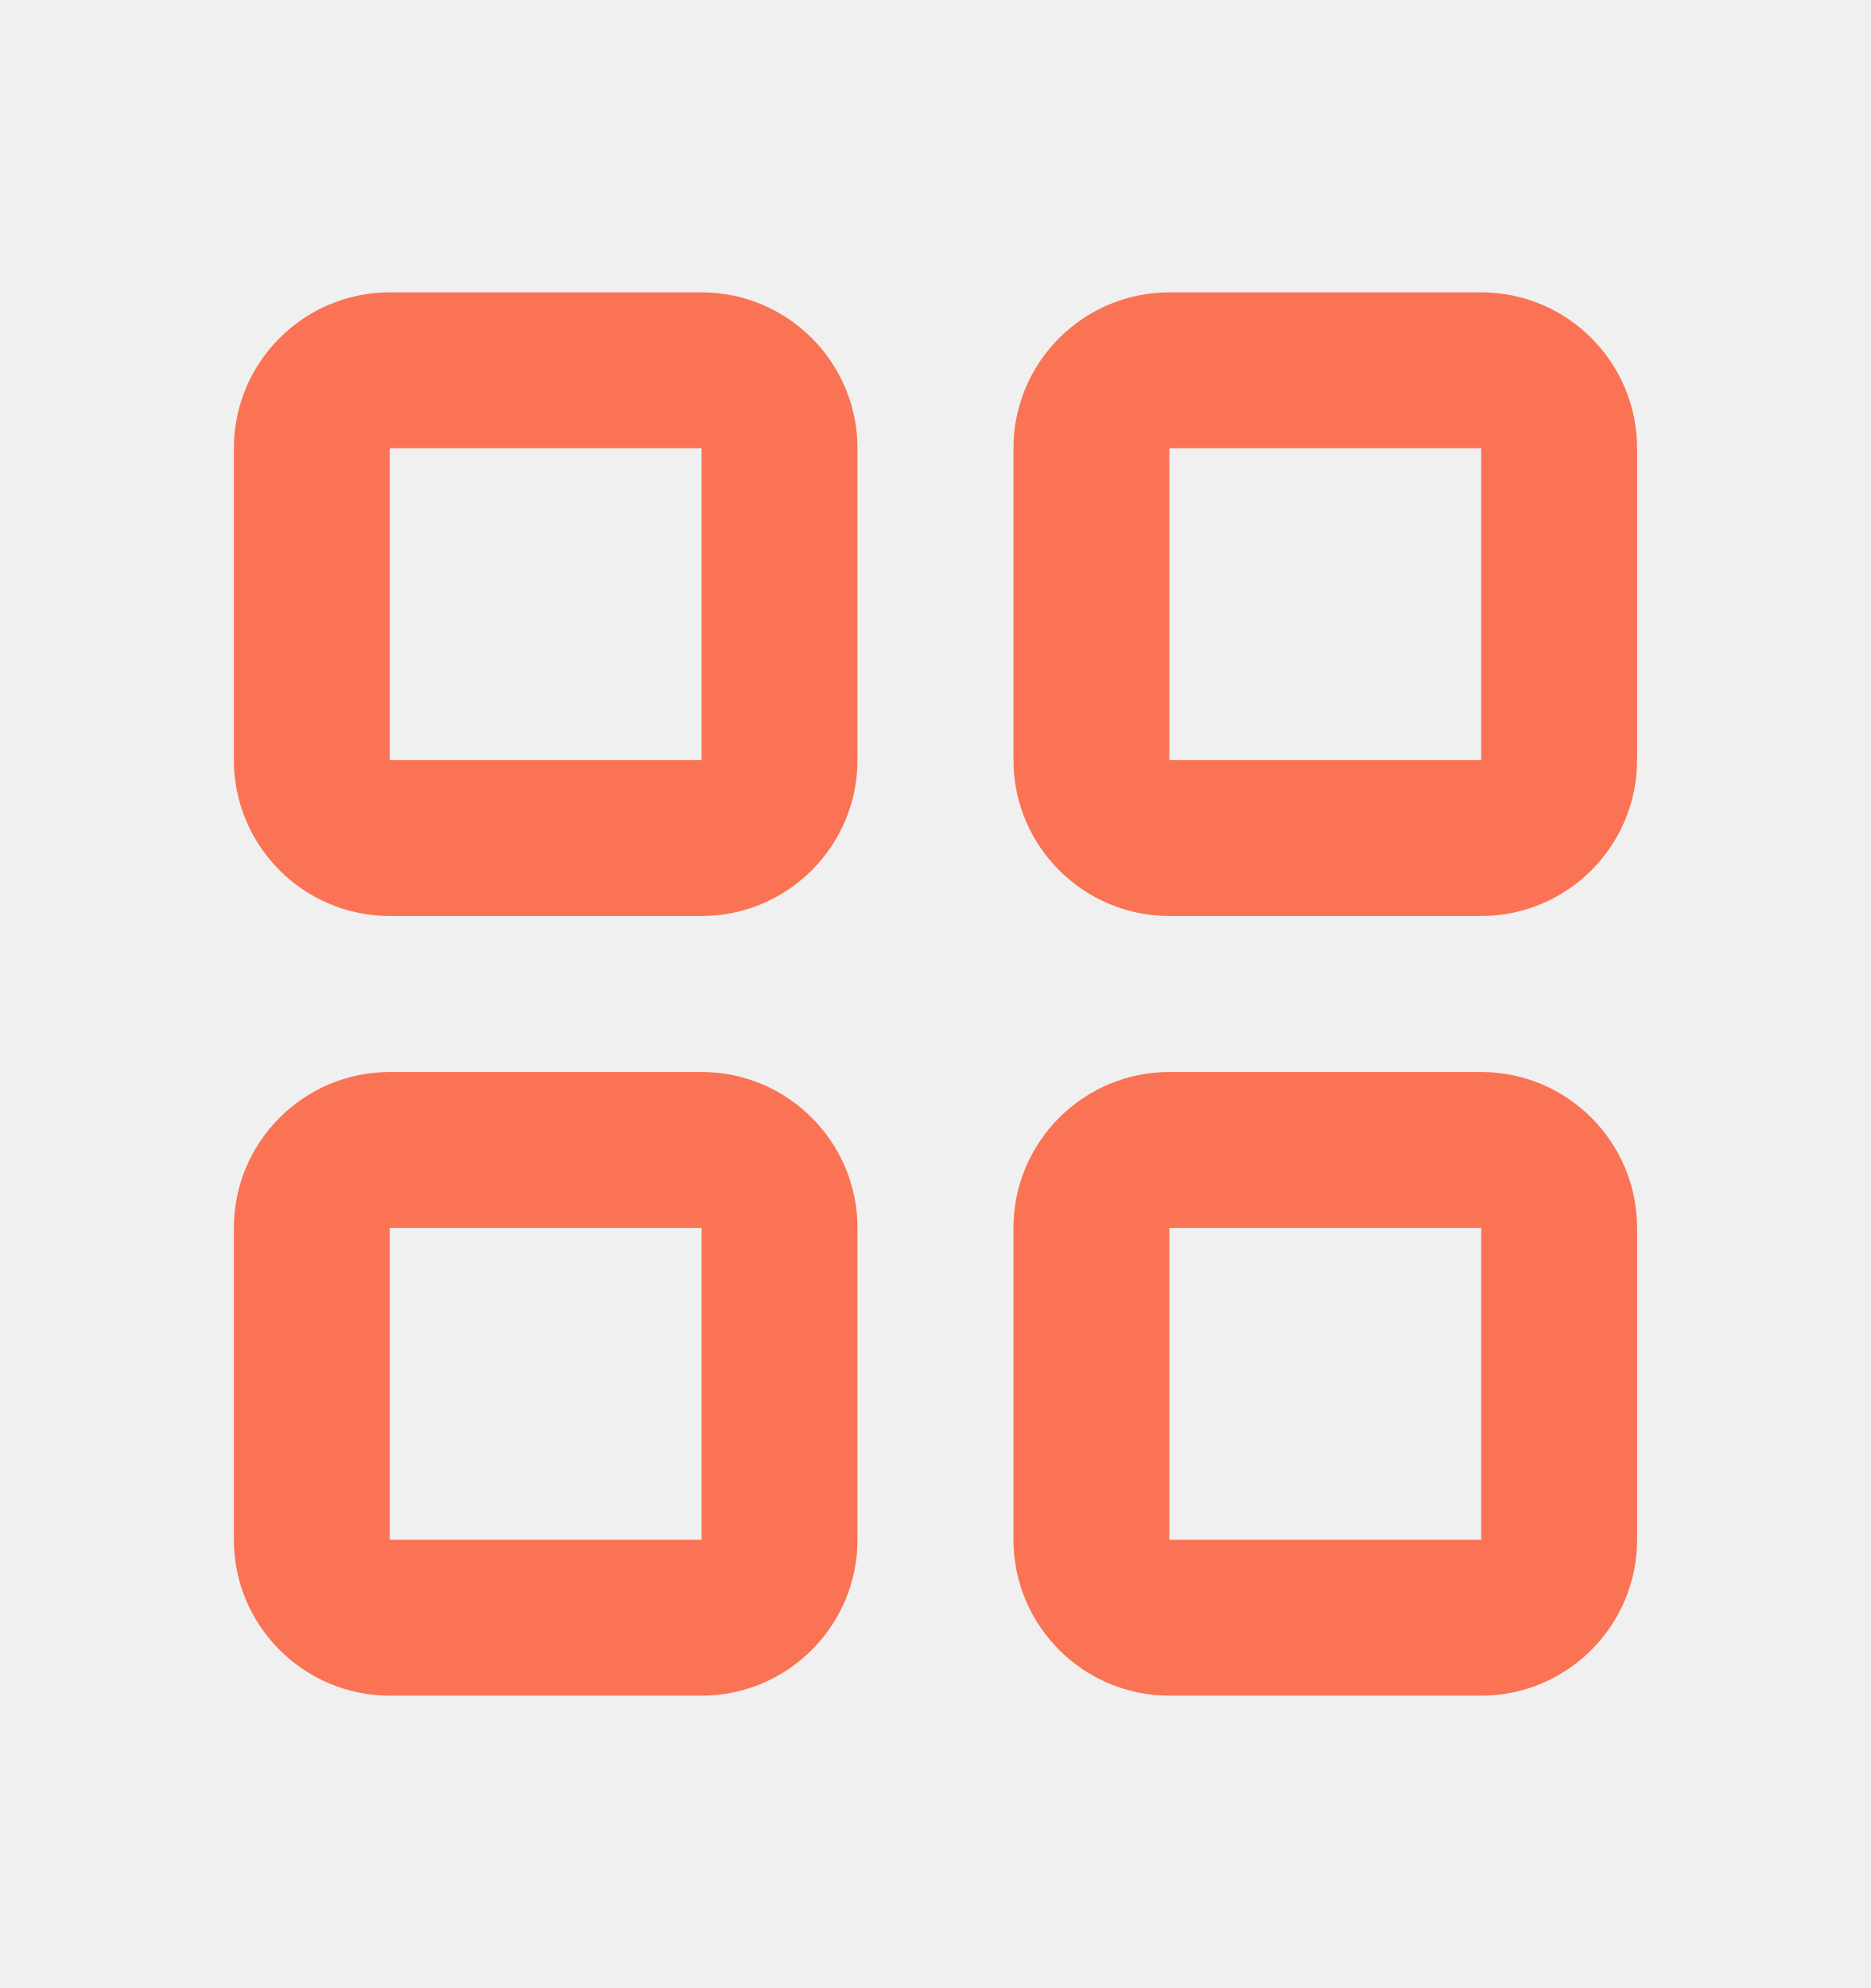
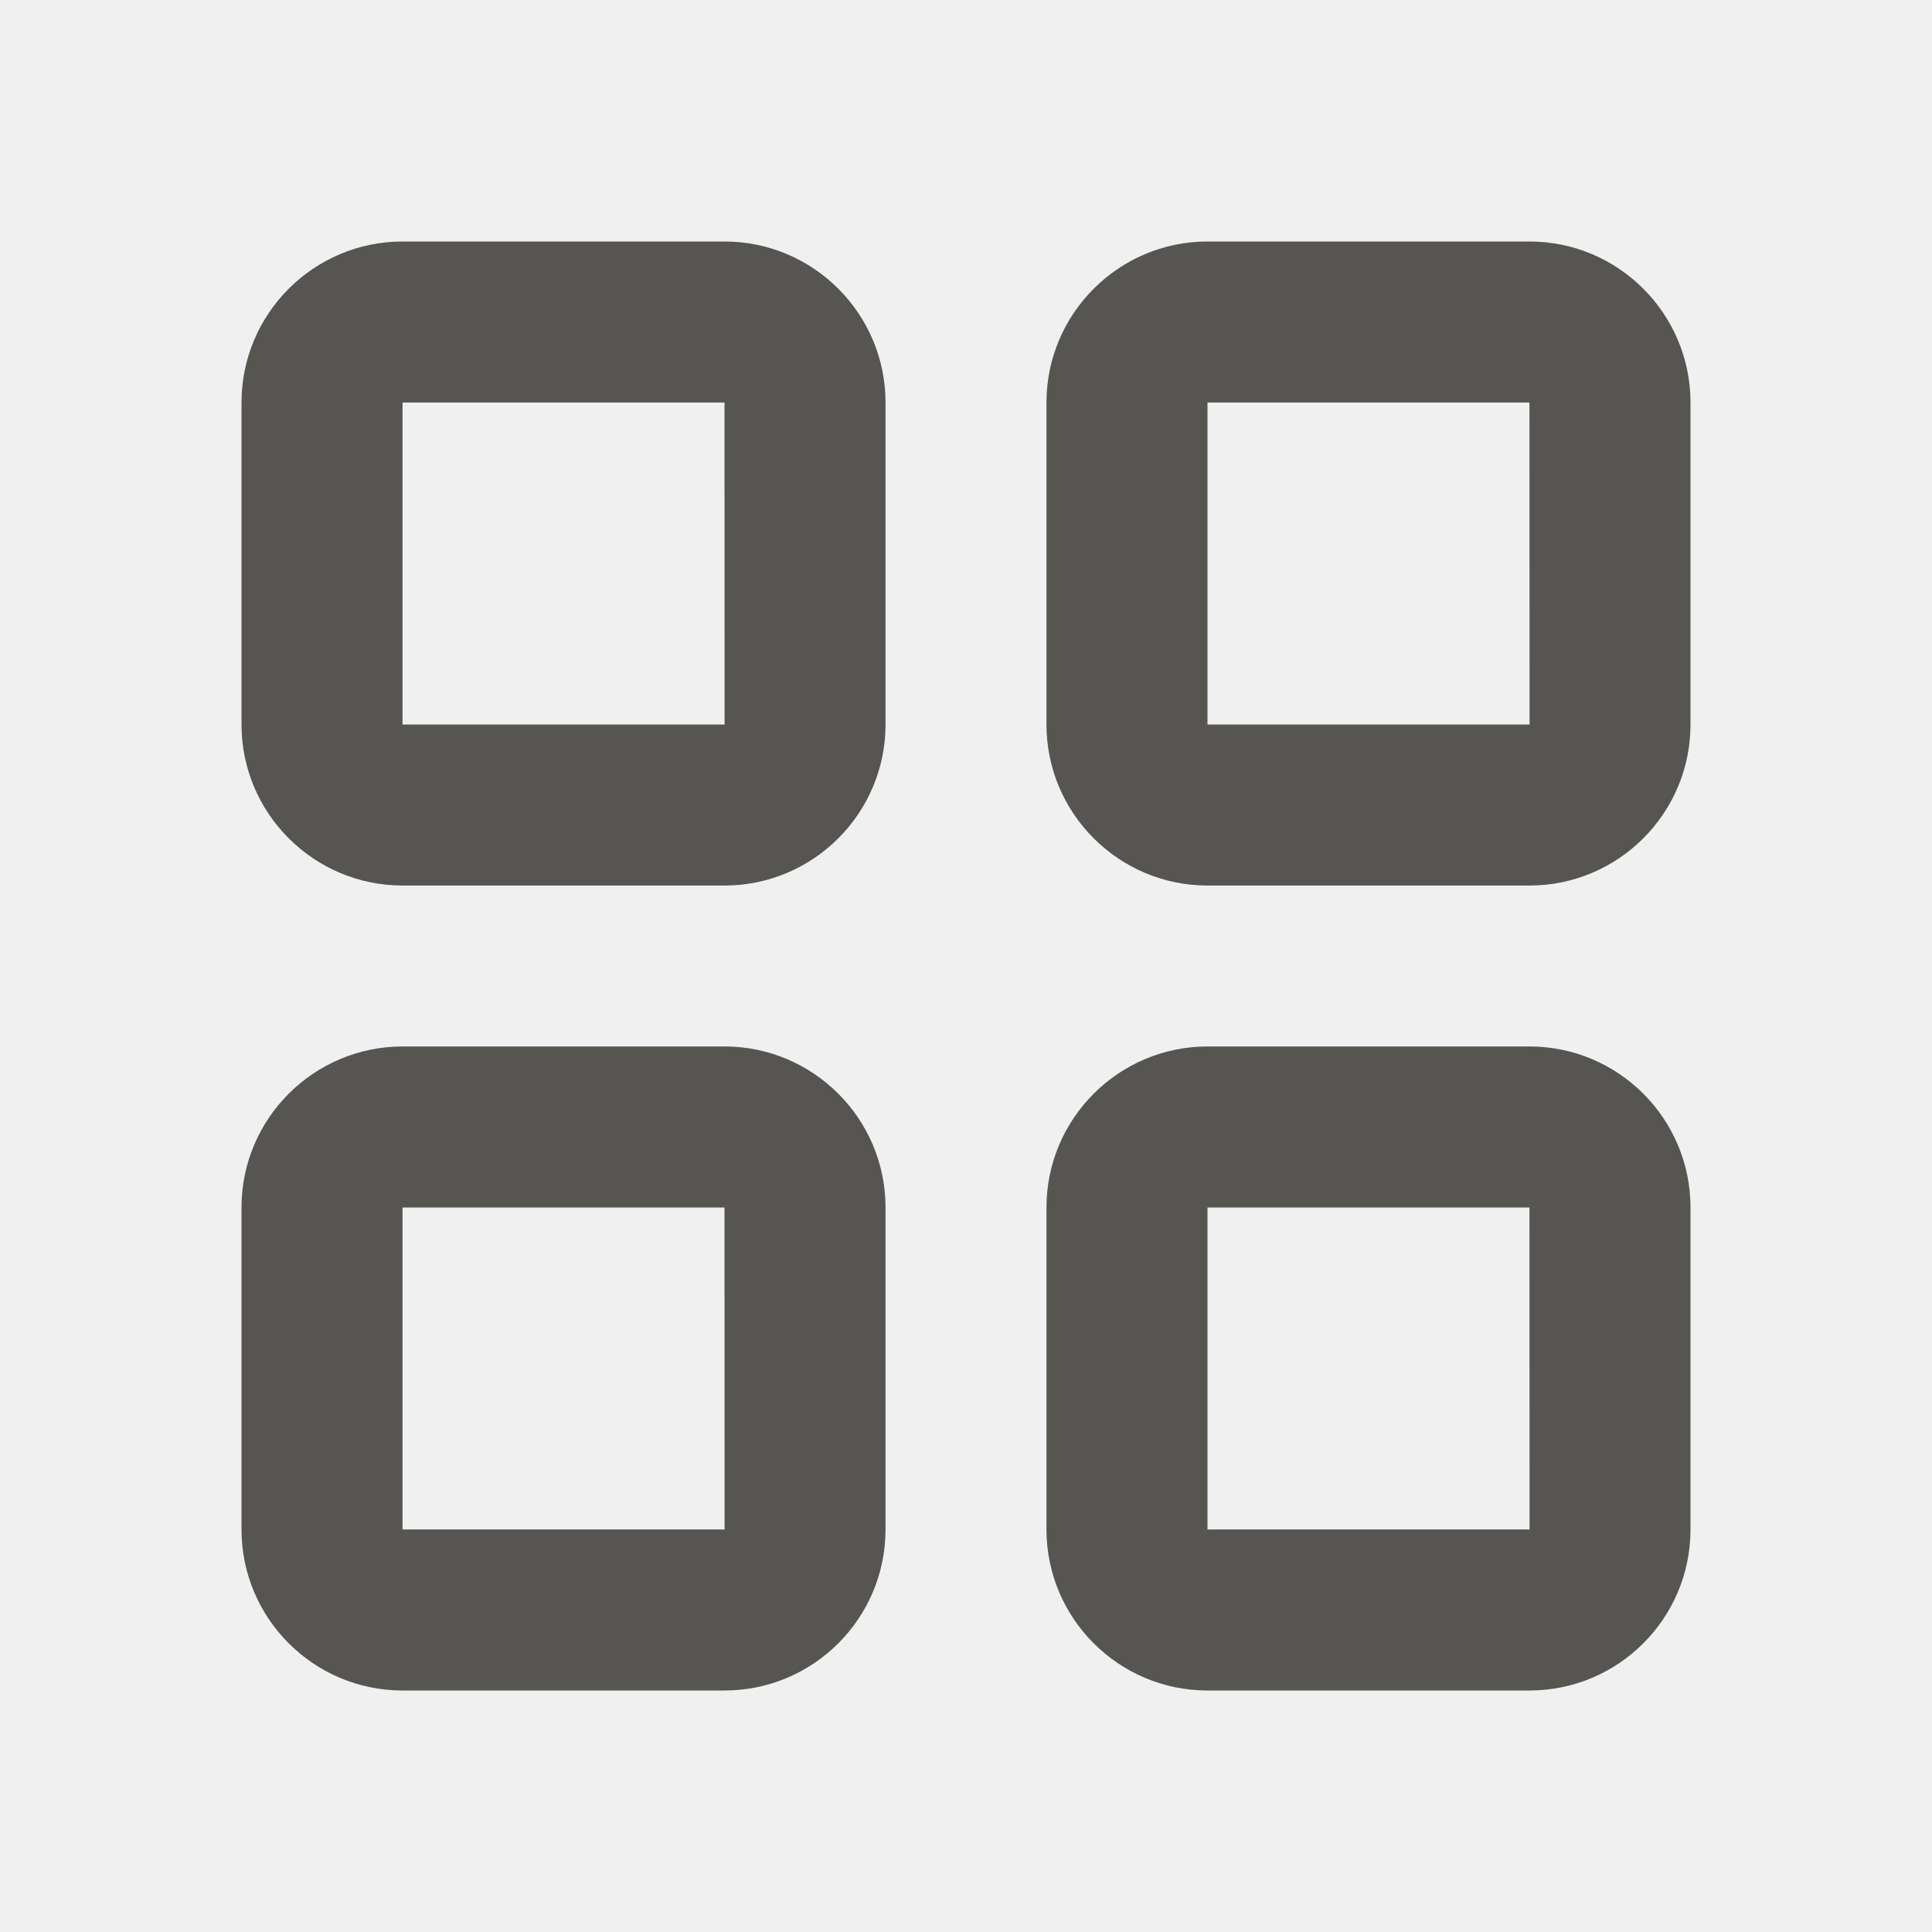
- <svg xmlns="http://www.w3.org/2000/svg" width="16" height="17" viewBox="0 0 16 17" fill="none">
-   <path fill-rule="evenodd" clip-rule="evenodd" d="M10 13.167V10.5H12.667L12.667 13.167H10ZM12.667 9.167H10C9.265 9.167 8.667 9.765 8.667 10.5V13.167C8.667 13.902 9.265 14.5 10 14.5H12.667C13.402 14.5 14 13.902 14 13.167V10.5C14 9.765 13.402 9.167 12.667 9.167ZM3.333 13.167V10.5H6L6 13.167H3.333ZM6 9.167H3.333C2.598 9.167 2 9.765 2 10.5V13.167C2 13.902 2.598 14.5 3.333 14.5H6C6.735 14.5 7.333 13.902 7.333 13.167V10.5C7.333 9.765 6.735 9.167 6 9.167ZM10 6.5V3.833H12.667L12.667 6.5H10ZM12.667 2.5H10C9.265 2.5 8.667 3.098 8.667 3.833V6.5C8.667 7.235 9.265 7.833 10 7.833H12.667C13.402 7.833 14 7.235 14 6.5V3.833C14 3.098 13.402 2.5 12.667 2.5ZM3.333 6.5V3.833H6L6 6.5H3.333ZM6 2.5H3.333C2.598 2.5 2 3.098 2 3.833V6.5C2 7.235 2.598 7.833 3.333 7.833H6C6.735 7.833 7.333 7.235 7.333 6.5V3.833C7.333 3.098 6.735 2.5 6 2.5Z" fill="#FA7355" />
-   <mask id="mask0" mask-type="alpha" maskUnits="userSpaceOnUse" x="2" y="2" width="13" height="13">
-     <path fill-rule="evenodd" clip-rule="evenodd" d="M10 13.167V10.5H12.667L12.667 13.167H10ZM12.667 9.167H10C9.265 9.167 8.667 9.765 8.667 10.5V13.167C8.667 13.902 9.265 14.5 10 14.5H12.667C13.402 14.5 14 13.902 14 13.167V10.5C14 9.765 13.402 9.167 12.667 9.167ZM3.333 13.167V10.5H6L6 13.167H3.333ZM6 9.167H3.333C2.598 9.167 2 9.765 2 10.5V13.167C2 13.902 2.598 14.5 3.333 14.5H6C6.735 14.5 7.333 13.902 7.333 13.167V10.5C7.333 9.765 6.735 9.167 6 9.167ZM10 6.5V3.833H12.667L12.667 6.5H10ZM12.667 2.5H10C9.265 2.5 8.667 3.098 8.667 3.833V6.5C8.667 7.235 9.265 7.833 10 7.833H12.667C13.402 7.833 14 7.235 14 6.5V3.833C14 3.098 13.402 2.5 12.667 2.5ZM3.333 6.5V3.833H6L6 6.5H3.333ZM6 2.5H3.333C2.598 2.5 2 3.098 2 3.833V6.5C2 7.235 2.598 7.833 3.333 7.833H6C6.735 7.833 7.333 7.235 7.333 6.5V3.833C7.333 3.098 6.735 2.5 6 2.5Z" fill="white" />
+ <svg xmlns="http://www.w3.org/2000/svg" width="20" height="20" viewBox="0 0 20 20" fill="none">
+   <path fill-rule="evenodd" clip-rule="evenodd" d="M12.5 15.833V12.5H15.833L15.834 15.833H12.5ZM15.833 10.833H12.5C11.581 10.833 10.833 11.581 10.833 12.5V15.833C10.833 16.753 11.581 17.5 12.5 17.5H15.833C16.753 17.5 17.5 16.753 17.5 15.833V12.5C17.5 11.581 16.753 10.833 15.833 10.833ZM4.167 15.833V12.5H7.5L7.501 15.833H4.167ZM7.5 10.833H4.167C3.248 10.833 2.5 11.581 2.5 12.5V15.833C2.5 16.753 3.248 17.5 4.167 17.5H7.5C8.419 17.5 9.167 16.753 9.167 15.833V12.5C9.167 11.581 8.419 10.833 7.5 10.833ZM12.5 7.5V4.167H15.833L15.834 7.5H12.5ZM15.833 2.5H12.5C11.581 2.5 10.833 3.248 10.833 4.167V7.5C10.833 8.419 11.581 9.167 12.5 9.167H15.833C16.753 9.167 17.5 8.419 17.5 7.5V4.167C17.5 3.248 16.753 2.5 15.833 2.5ZM4.167 7.5V4.167H7.5L7.501 7.5H4.167ZM7.5 2.5H4.167C3.248 2.5 2.5 3.248 2.5 4.167V7.5C2.5 8.419 3.248 9.167 4.167 9.167H7.5C8.419 9.167 9.167 8.419 9.167 7.5V4.167C9.167 3.248 8.419 2.5 7.5 2.5Z" fill="#575552" />
+   <mask id="mask0" mask-type="alpha" maskUnits="userSpaceOnUse" x="2" y="2" width="16" height="16">
+     <path fill-rule="evenodd" clip-rule="evenodd" d="M12.5 15.833V12.5H15.833L15.834 15.833H12.5ZM15.833 10.833H12.5C11.581 10.833 10.833 11.581 10.833 12.5V15.833C10.833 16.753 11.581 17.5 12.5 17.5H15.833C16.753 17.5 17.5 16.753 17.5 15.833V12.5C17.5 11.581 16.753 10.833 15.833 10.833ZM4.167 15.833V12.5H7.5L7.501 15.833H4.167ZM7.5 10.833H4.167C3.248 10.833 2.5 11.581 2.5 12.5V15.833C2.5 16.753 3.248 17.5 4.167 17.5H7.5C8.419 17.5 9.167 16.753 9.167 15.833V12.5C9.167 11.581 8.419 10.833 7.5 10.833ZM12.5 7.5V4.167H15.833L15.834 7.5H12.5ZM15.833 2.5H12.5C11.581 2.5 10.833 3.248 10.833 4.167V7.5C10.833 8.419 11.581 9.167 12.5 9.167H15.833C16.753 9.167 17.5 8.419 17.5 7.5V4.167C17.5 3.248 16.753 2.5 15.833 2.5ZM4.167 7.5V4.167H7.5L7.501 7.5H4.167ZM7.5 2.5H4.167C3.248 2.5 2.5 3.248 2.5 4.167V7.5C2.5 8.419 3.248 9.167 4.167 9.167H7.5C8.419 9.167 9.167 8.419 9.167 7.5V4.167C9.167 3.248 8.419 2.5 7.5 2.5Z" fill="white" />
  </mask>
  <g mask="url(#mask0)">
</g>
</svg>
